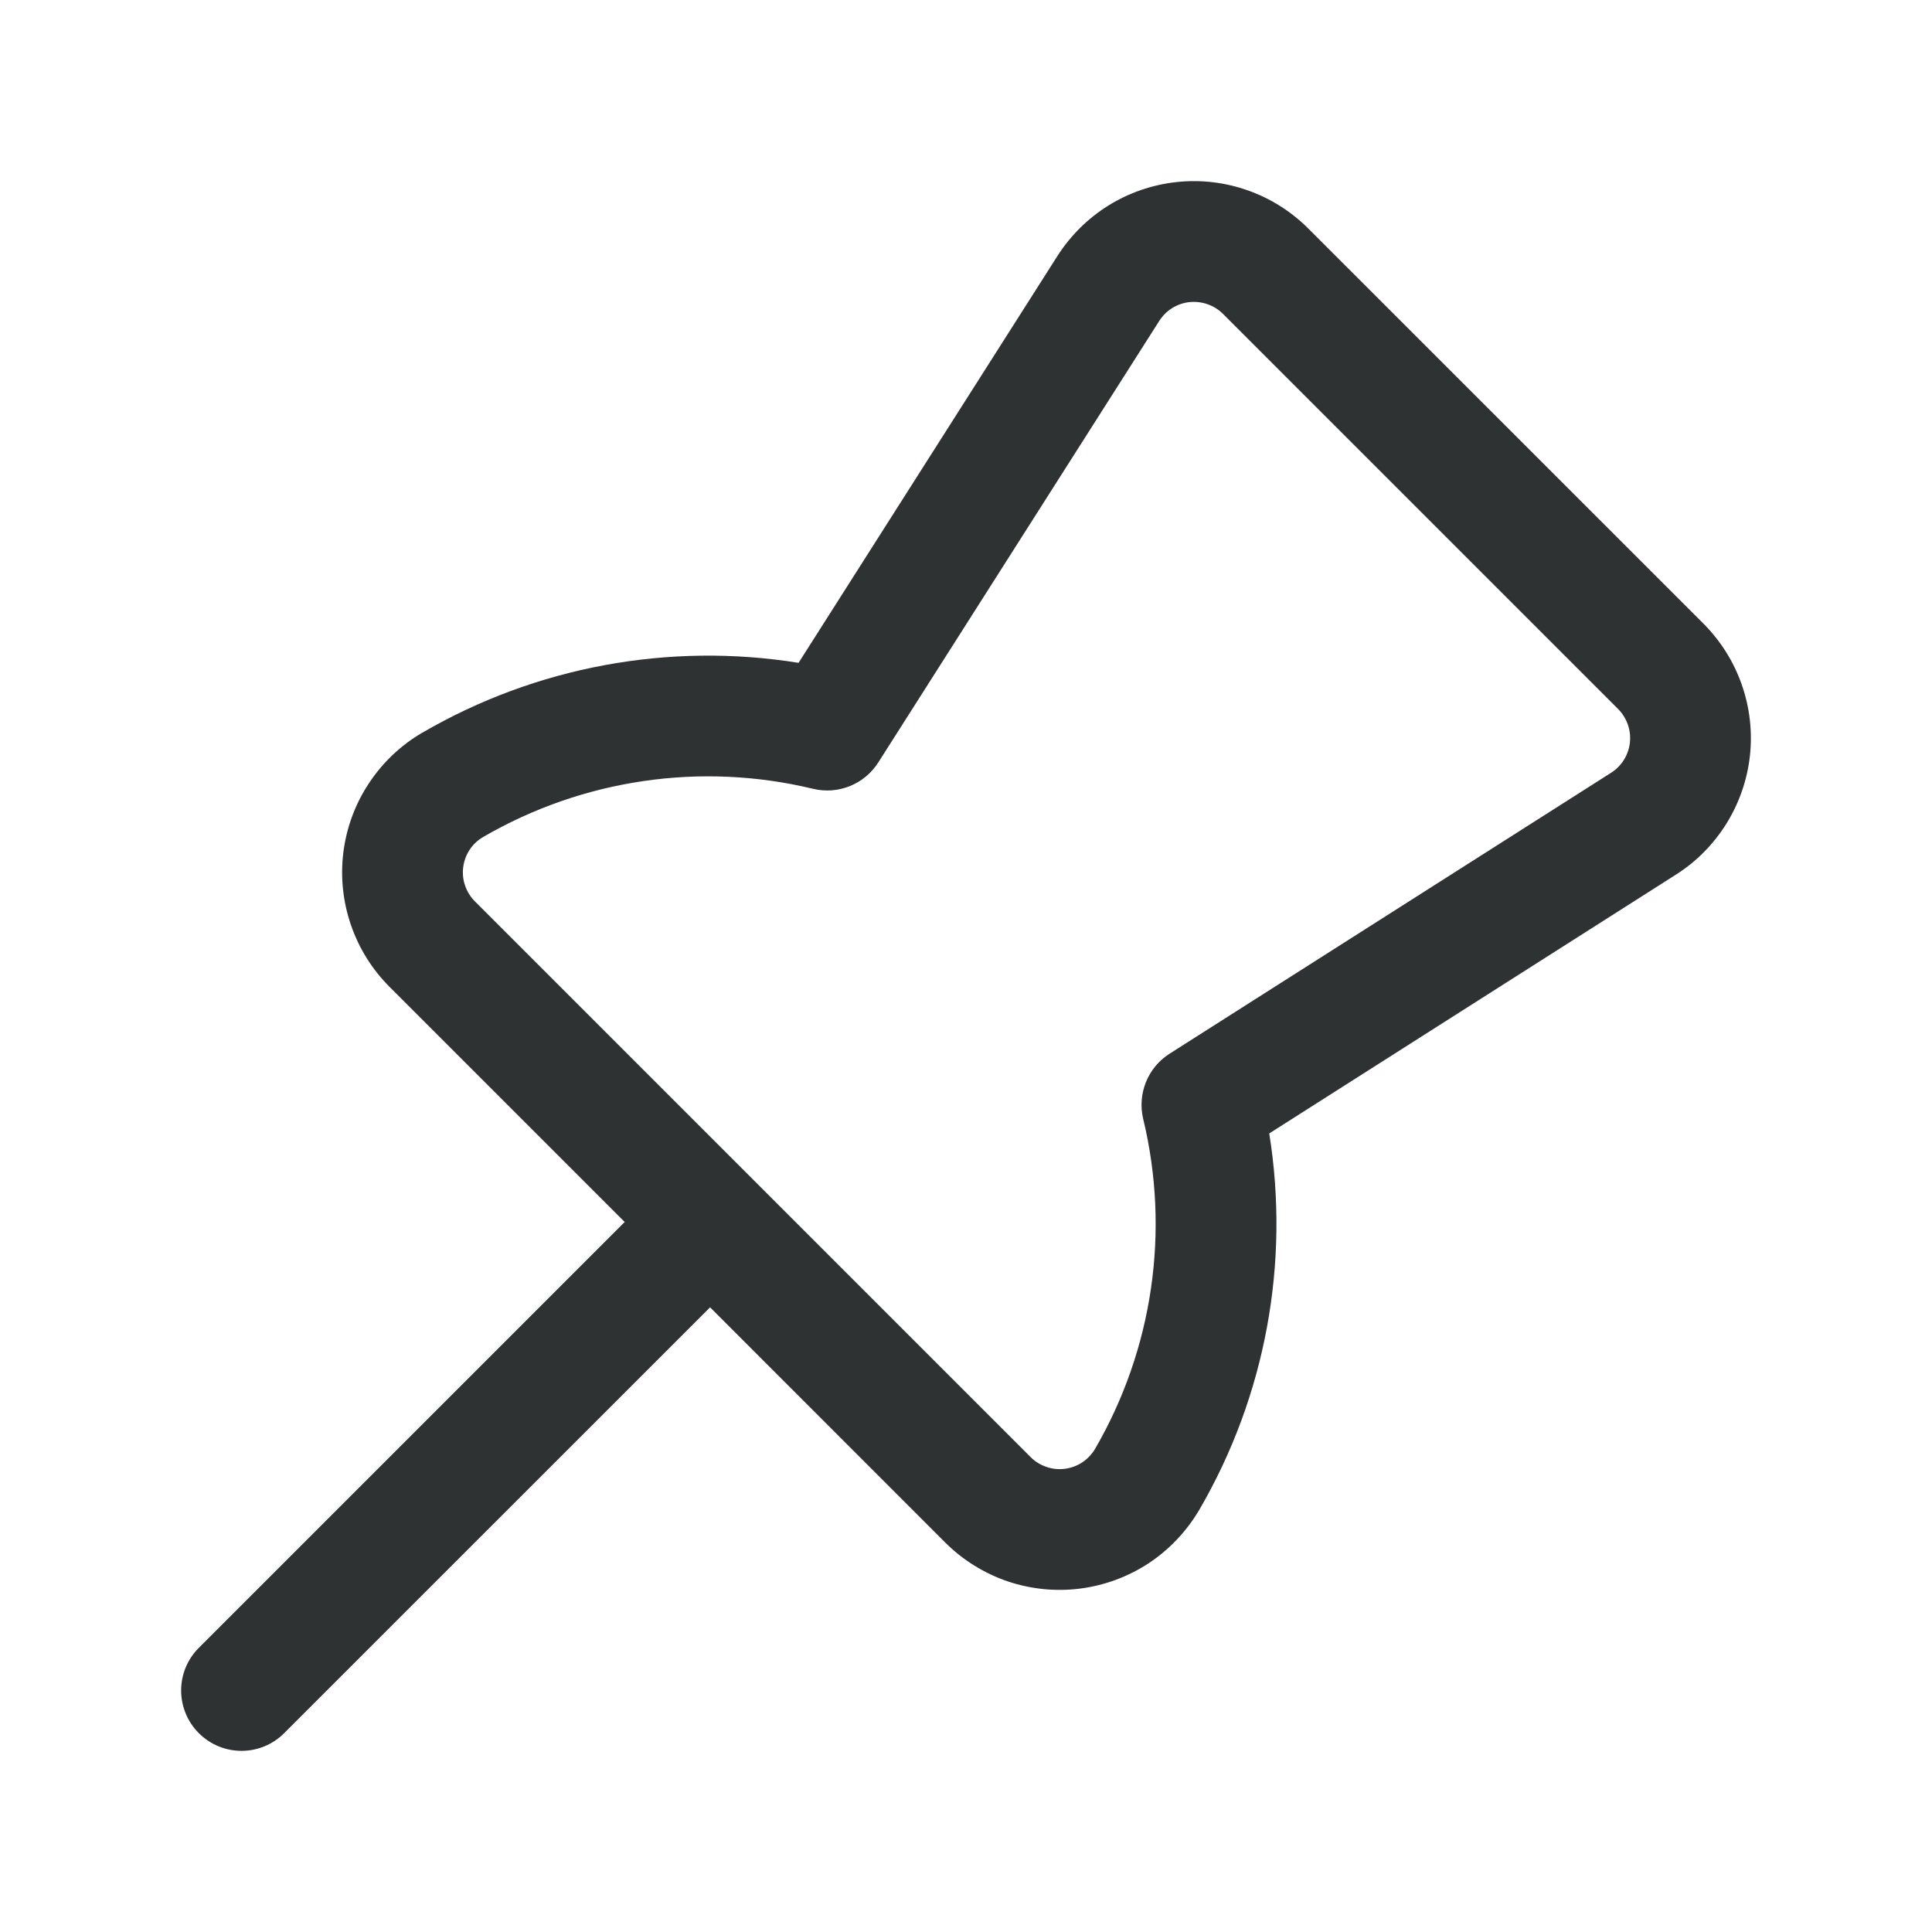
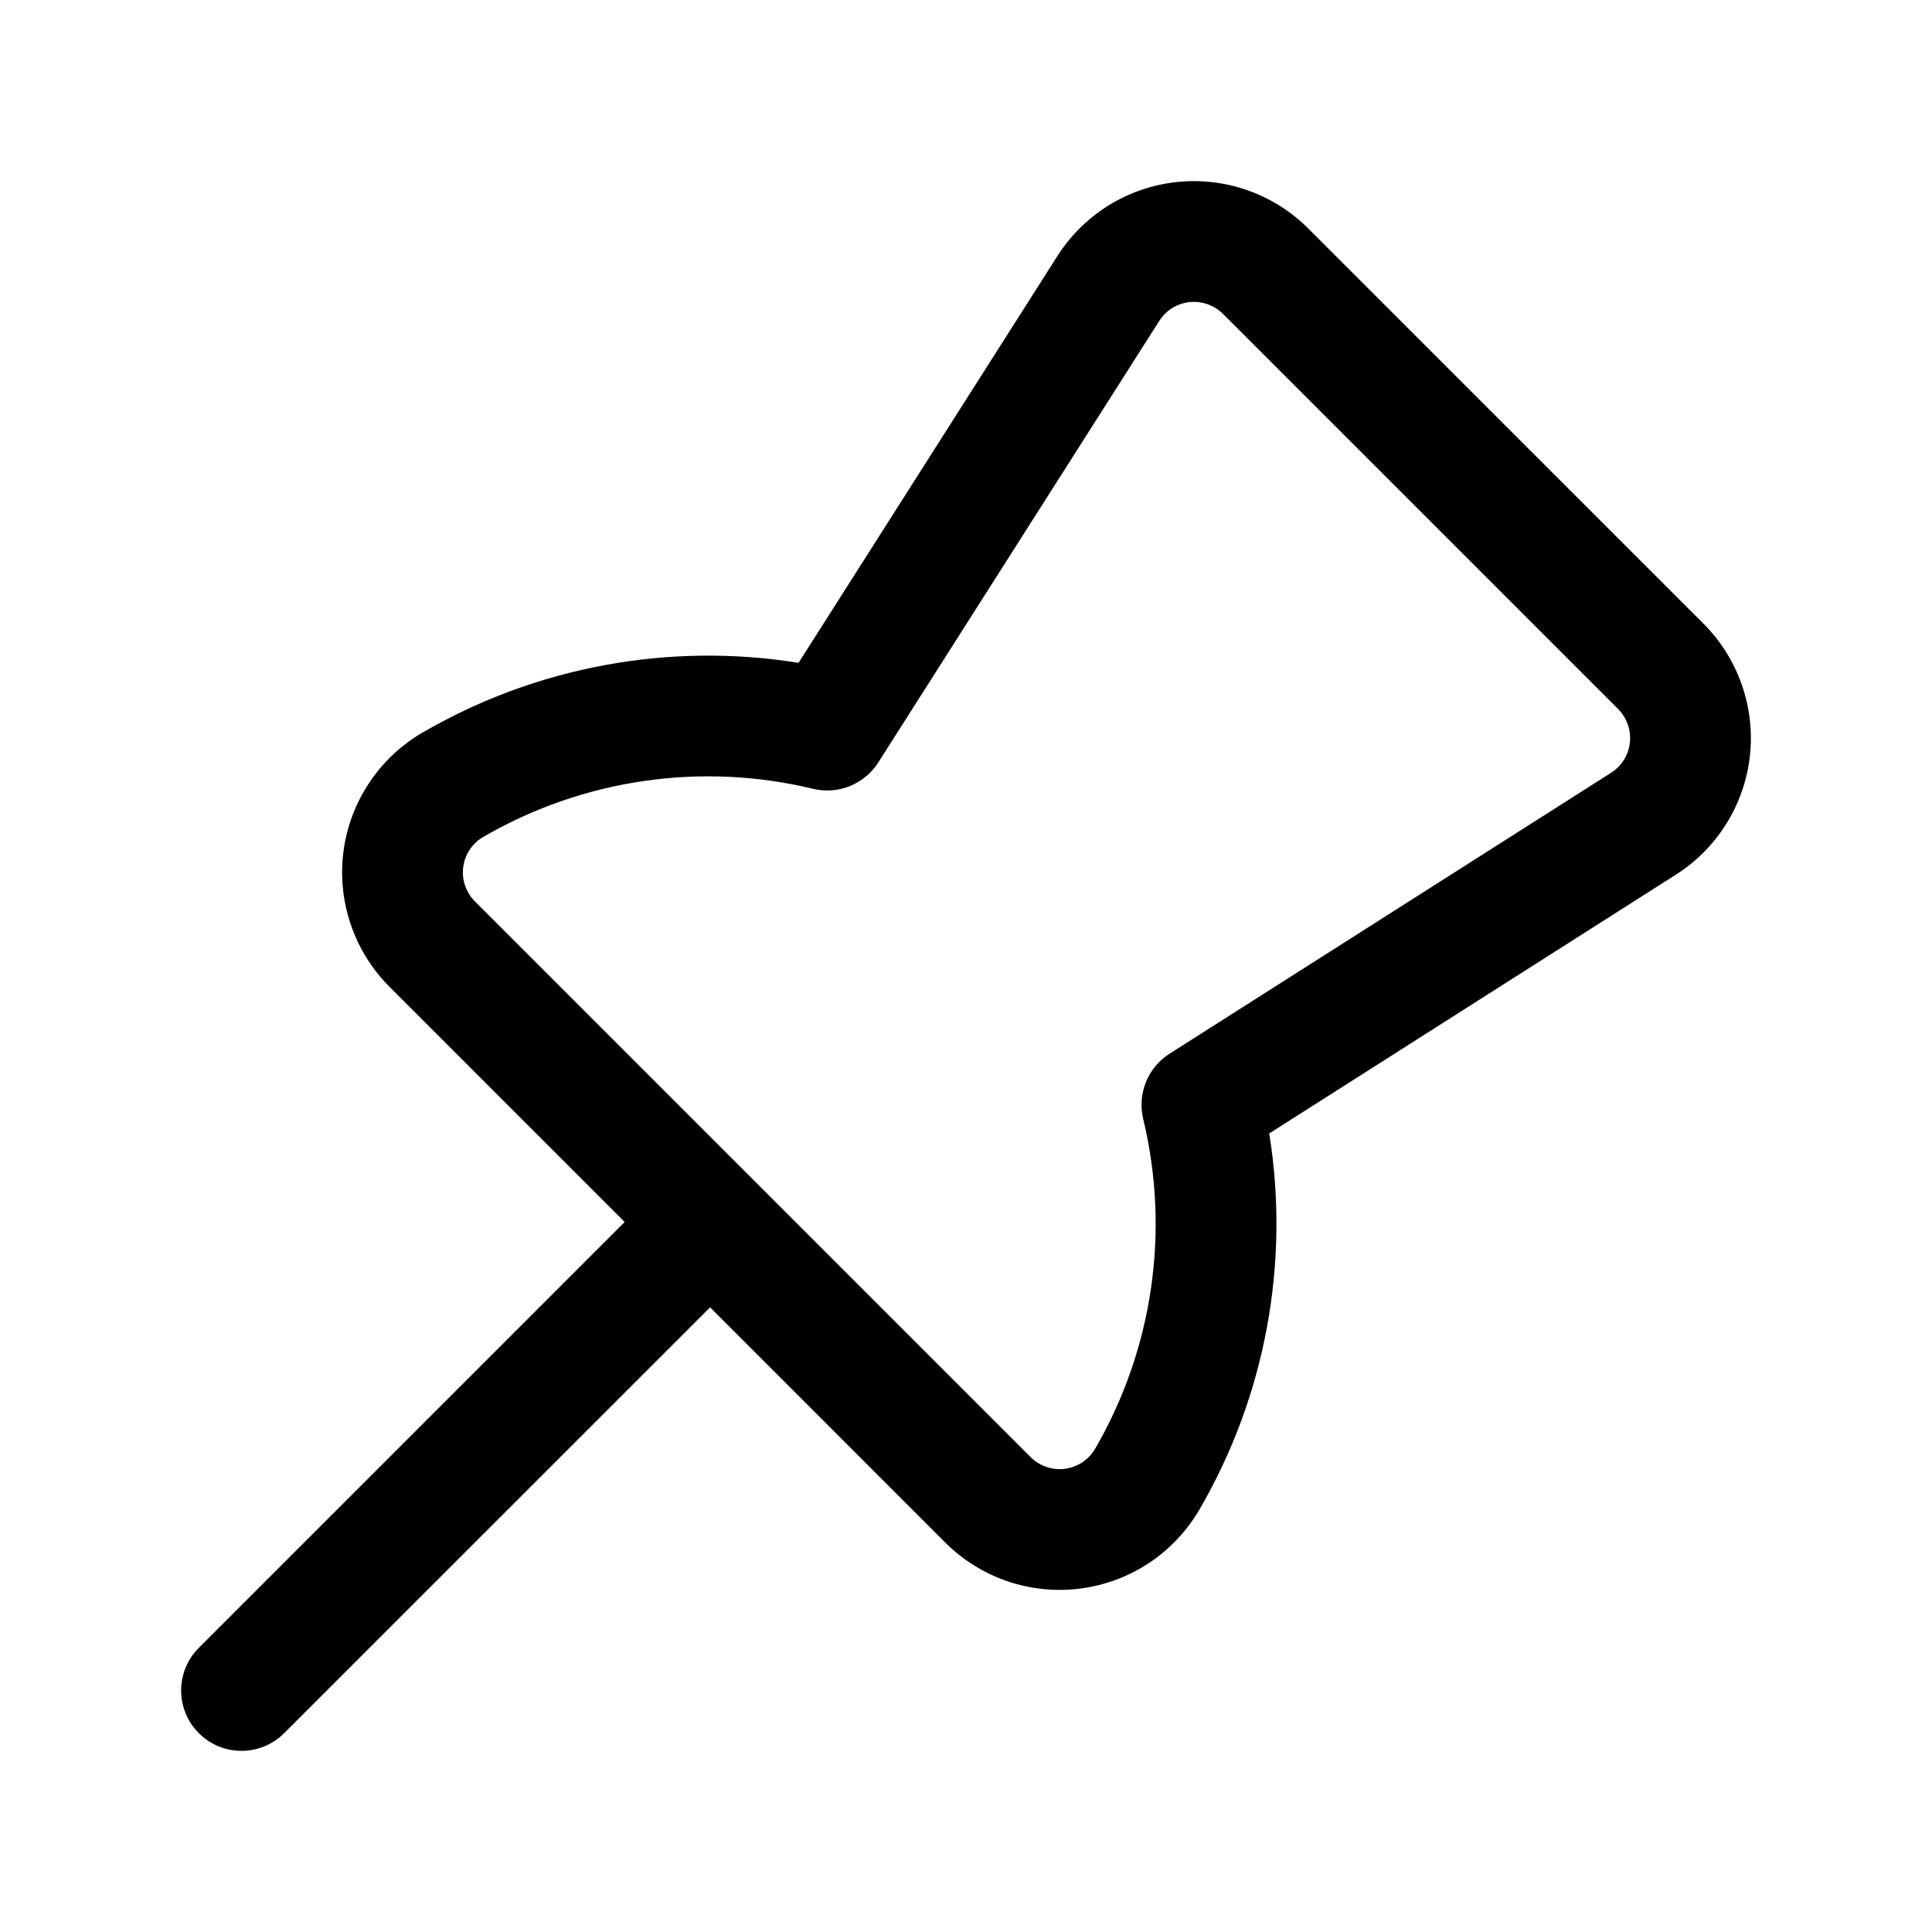
- <svg xmlns="http://www.w3.org/2000/svg" width="24" height="24" viewBox="0 0 24 24" fill="none">
-   <path fill-rule="evenodd" clip-rule="evenodd" d="M15.498 2.364C15.214 2.264 14.911 2.229 14.612 2.262C14.313 2.295 14.025 2.394 13.769 2.553C13.514 2.712 13.297 2.927 13.135 3.181L9.92 8.234C8.314 7.976 6.661 8.279 5.246 9.102L5.243 9.103C4.978 9.259 4.752 9.473 4.583 9.73C4.413 9.986 4.305 10.278 4.266 10.583C4.227 10.888 4.259 11.198 4.359 11.489C4.458 11.779 4.623 12.044 4.841 12.261L7.76 15.18L2.47 20.47C2.177 20.762 2.177 21.237 2.47 21.53C2.763 21.823 3.237 21.823 3.53 21.53L8.821 16.24L11.74 19.16C11.957 19.377 12.221 19.542 12.511 19.642C12.802 19.741 13.112 19.773 13.417 19.734C13.722 19.695 14.014 19.587 14.271 19.418C14.527 19.248 14.741 19.022 14.897 18.757L14.899 18.754C15.722 17.339 16.025 15.686 15.767 14.08L20.819 10.865C21.073 10.704 21.287 10.487 21.446 10.232C21.605 9.976 21.705 9.688 21.738 9.389C21.771 9.09 21.736 8.787 21.636 8.503C21.537 8.219 21.374 7.961 21.162 7.748L16.252 2.839C16.04 2.626 15.782 2.464 15.498 2.364ZM14.775 3.753C14.851 3.745 14.928 3.754 15 3.779C15.072 3.804 15.138 3.845 15.192 3.899L20.101 8.808C20.155 8.862 20.196 8.928 20.221 9C20.247 9.072 20.255 9.149 20.247 9.225C20.239 9.301 20.213 9.374 20.173 9.439C20.133 9.503 20.078 9.559 20.013 9.6L14.528 13.09C14.258 13.262 14.127 13.587 14.201 13.899C14.537 15.292 14.322 16.76 13.603 17.999C13.563 18.066 13.509 18.123 13.444 18.166C13.379 18.209 13.305 18.236 13.228 18.246C13.15 18.256 13.072 18.248 12.998 18.222C12.924 18.197 12.857 18.155 12.802 18.1L5.901 11.199L5.9 11.198C5.845 11.143 5.803 11.076 5.778 11.002C5.752 10.929 5.744 10.85 5.754 10.773C5.764 10.695 5.791 10.621 5.834 10.556C5.877 10.491 5.934 10.437 6.001 10.398C7.24 9.678 8.709 9.463 10.101 9.799C10.413 9.874 10.738 9.742 10.91 9.472L14.401 3.986C14.442 3.922 14.497 3.867 14.561 3.827C14.626 3.787 14.699 3.761 14.775 3.753Z" fill="#2E3232" />
+ <svg xmlns="http://www.w3.org/2000/svg" width="24" height="24" viewBox="0 0 24 24">
+   <path fill-rule="evenodd" clip-rule="evenodd" d="M15.498 2.364C15.214 2.264 14.911 2.229 14.612 2.262C14.313 2.295 14.025 2.394 13.769 2.553C13.514 2.712 13.297 2.927 13.135 3.181L9.92 8.234C8.314 7.976 6.661 8.279 5.246 9.102L5.243 9.103C4.978 9.259 4.752 9.473 4.583 9.73C4.413 9.986 4.305 10.278 4.266 10.583C4.227 10.888 4.259 11.198 4.359 11.489C4.458 11.779 4.623 12.044 4.841 12.261L7.76 15.18L2.47 20.47C2.177 20.762 2.177 21.237 2.47 21.53C2.763 21.823 3.237 21.823 3.53 21.53L8.821 16.24L11.74 19.16C11.957 19.377 12.221 19.542 12.511 19.642C12.802 19.741 13.112 19.773 13.417 19.734C13.722 19.695 14.014 19.587 14.271 19.418C14.527 19.248 14.741 19.022 14.897 18.757L14.899 18.754C15.722 17.339 16.025 15.686 15.767 14.08L20.819 10.865C21.073 10.704 21.287 10.487 21.446 10.232C21.605 9.976 21.705 9.688 21.738 9.389C21.771 9.09 21.736 8.787 21.636 8.503C21.537 8.219 21.374 7.961 21.162 7.748L16.252 2.839C16.04 2.626 15.782 2.464 15.498 2.364ZM14.775 3.753C14.851 3.745 14.928 3.754 15 3.779C15.072 3.804 15.138 3.845 15.192 3.899L20.101 8.808C20.155 8.862 20.196 8.928 20.221 9C20.247 9.072 20.255 9.149 20.247 9.225C20.239 9.301 20.213 9.374 20.173 9.439C20.133 9.503 20.078 9.559 20.013 9.6L14.528 13.09C14.258 13.262 14.127 13.587 14.201 13.899C14.537 15.292 14.322 16.76 13.603 17.999C13.563 18.066 13.509 18.123 13.444 18.166C13.379 18.209 13.305 18.236 13.228 18.246C13.15 18.256 13.072 18.248 12.998 18.222C12.924 18.197 12.857 18.155 12.802 18.1L5.901 11.199L5.9 11.198C5.845 11.143 5.803 11.076 5.778 11.002C5.752 10.929 5.744 10.85 5.754 10.773C5.764 10.695 5.791 10.621 5.834 10.556C5.877 10.491 5.934 10.437 6.001 10.398C7.24 9.678 8.709 9.463 10.101 9.799C10.413 9.874 10.738 9.742 10.91 9.472L14.401 3.986C14.442 3.922 14.497 3.867 14.561 3.827C14.626 3.787 14.699 3.761 14.775 3.753Z" />
</svg>
